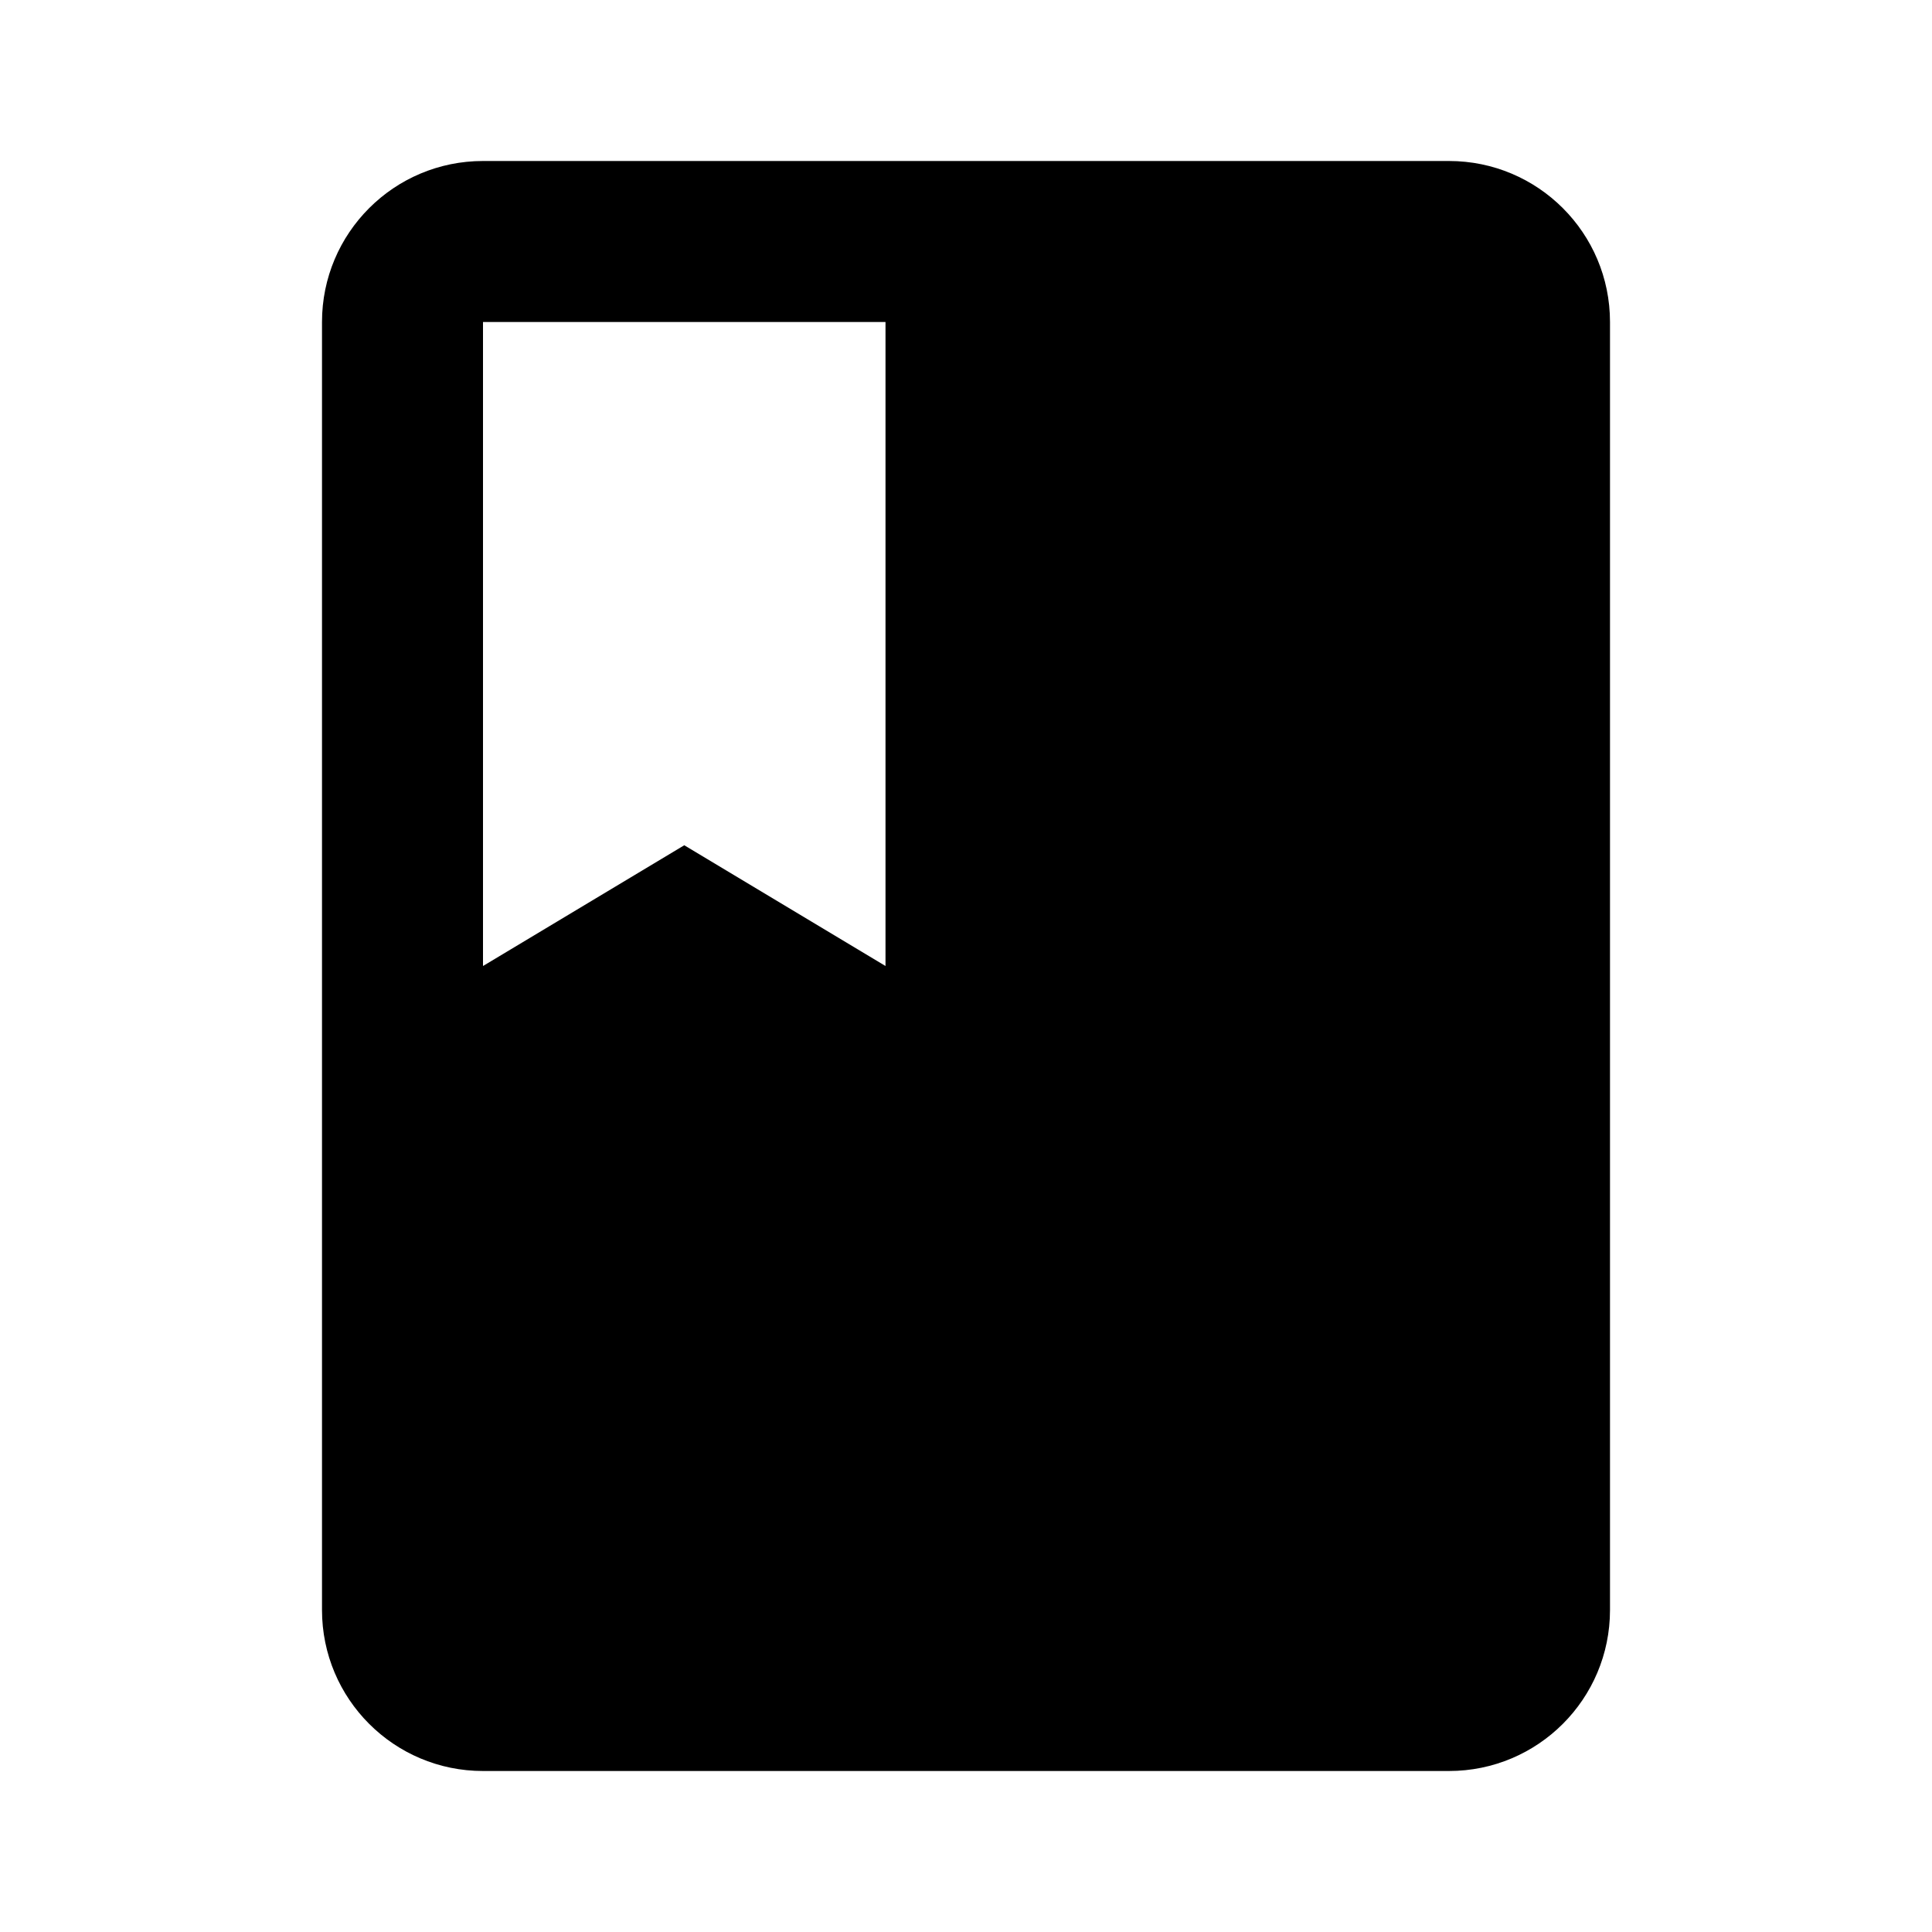
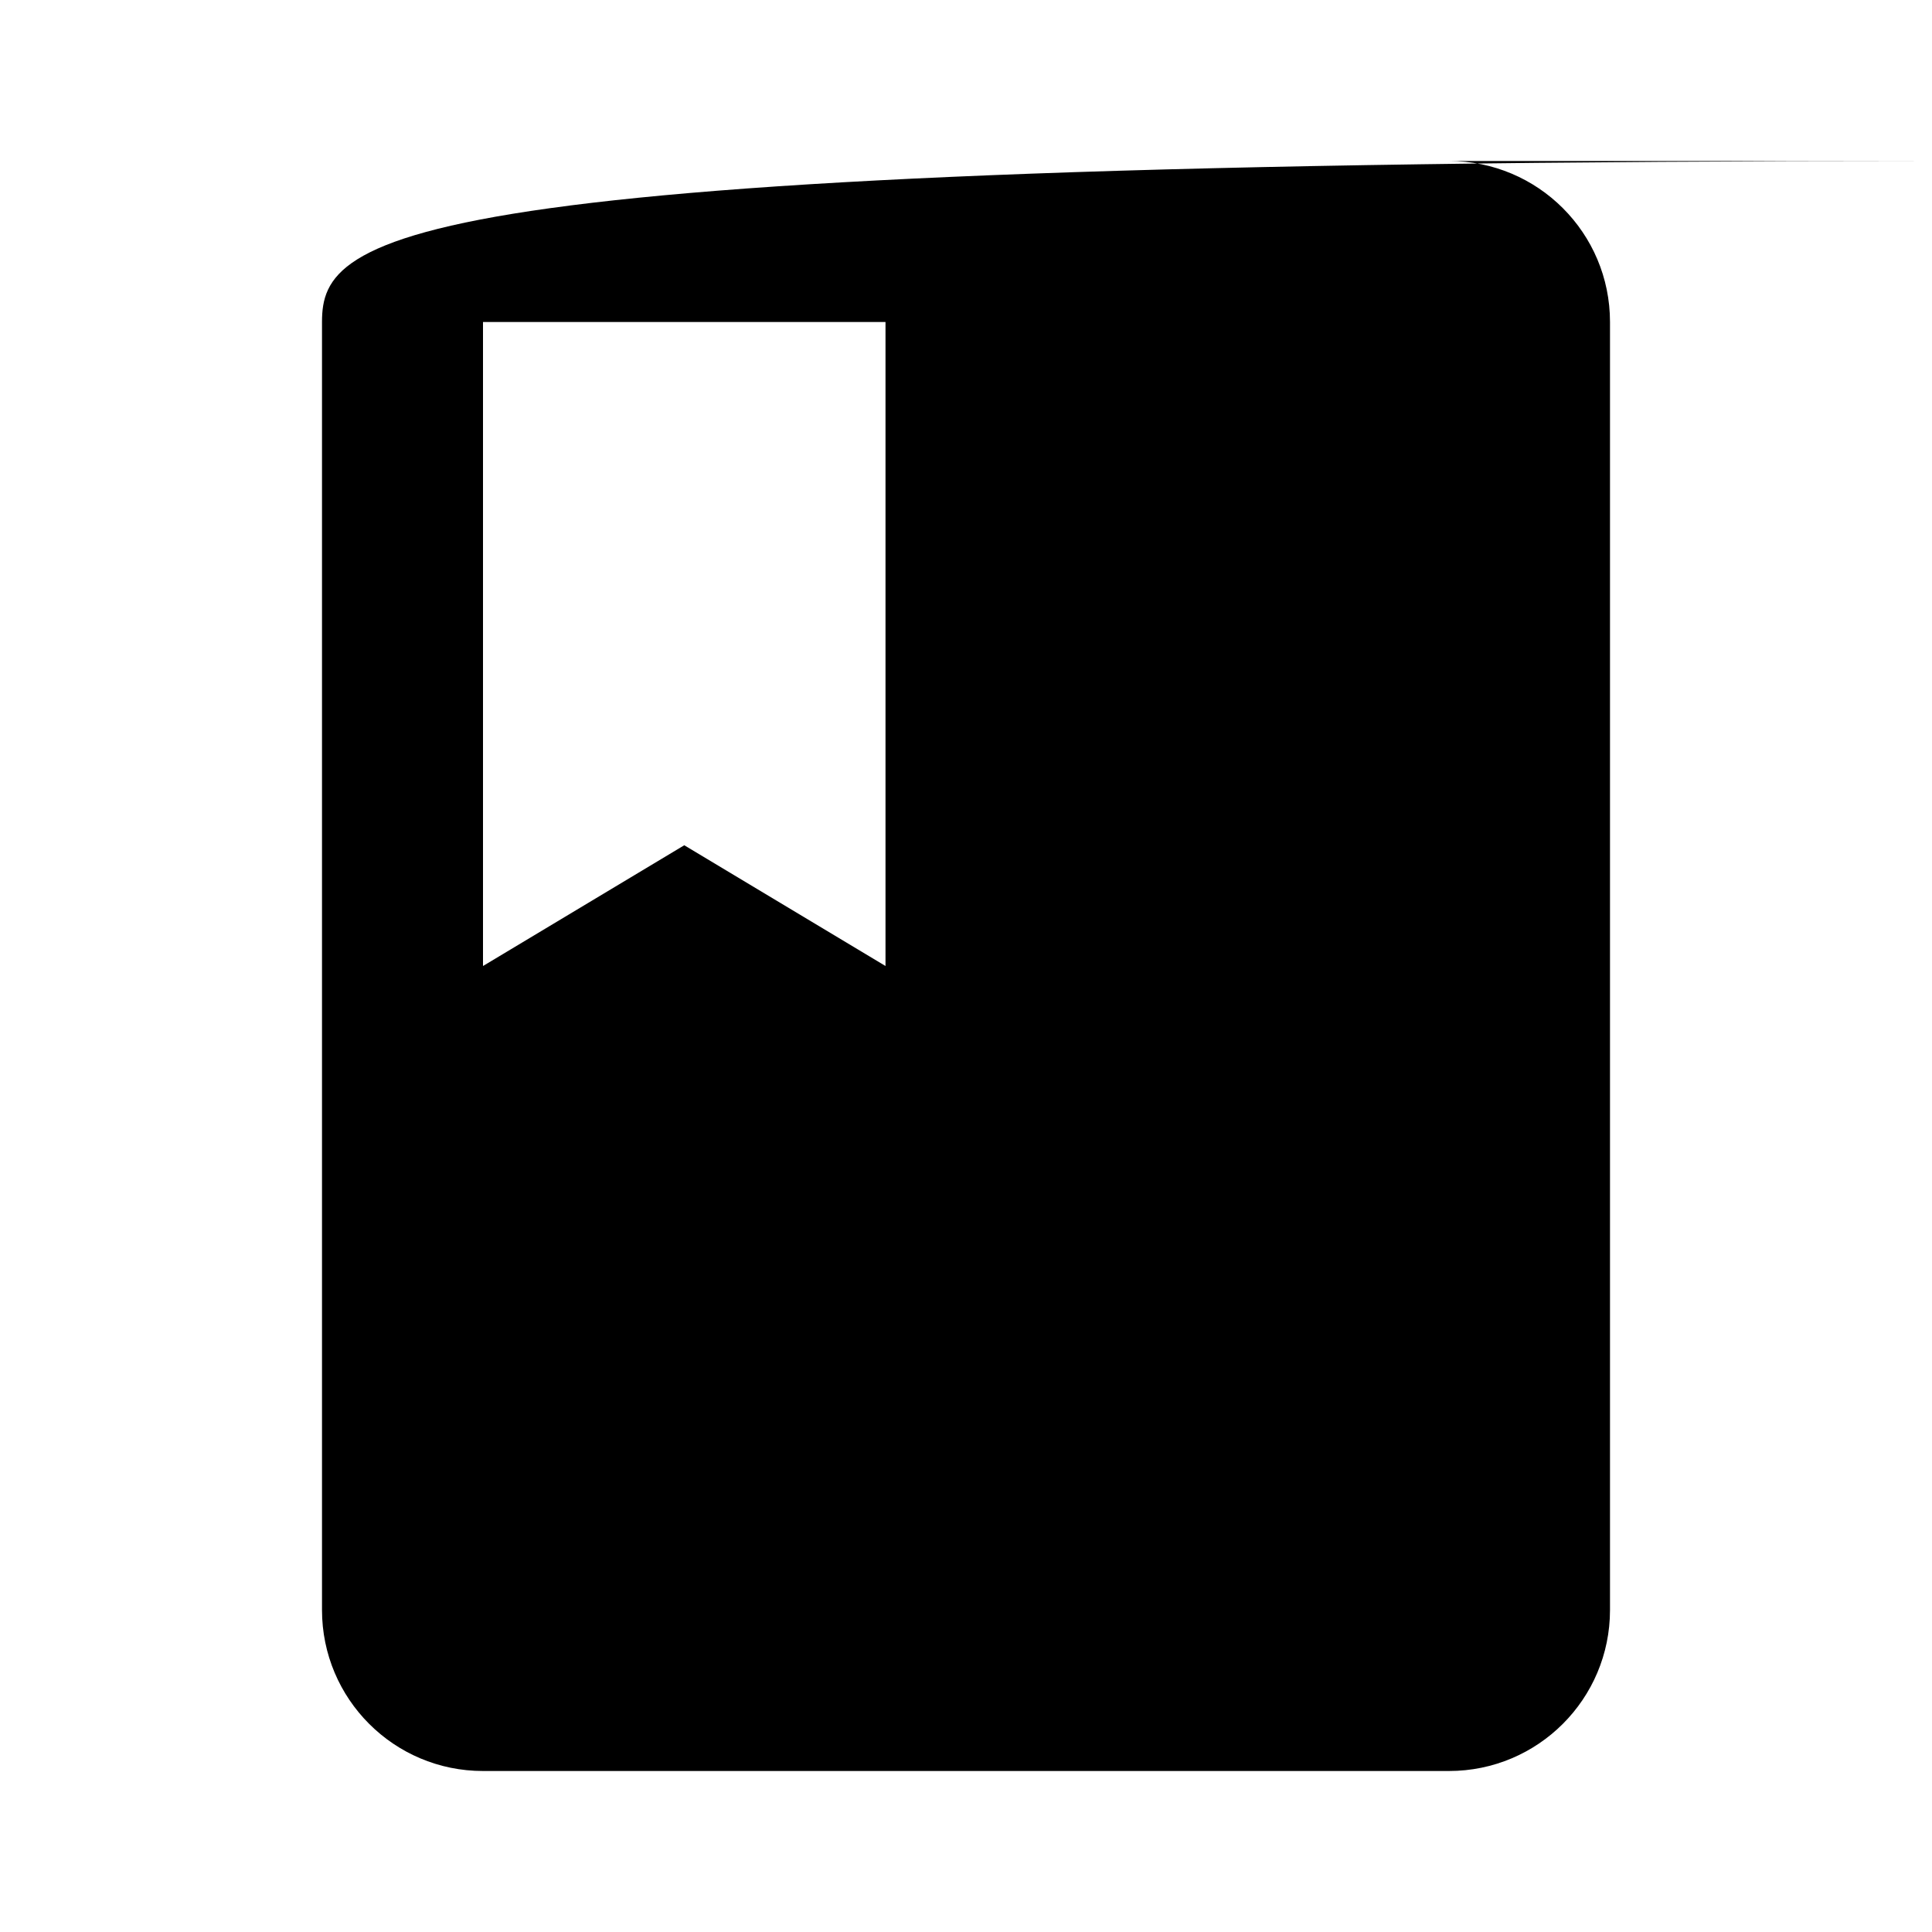
<svg xmlns="http://www.w3.org/2000/svg" width="48" height="48" viewBox="0 0 48 48">
-   <path d="M36 4H12C9.79 4 8 5.79 8 8v32c0 2.21 1.79 4 4 4h24c2.21 0 4-1.79 4-4V8c0-2.21-1.79-4-4-4zM12 8h10v16l-5-3-5 3V8z" />
+   <path d="M36 4h12C9.79 4 8 5.79 8 8v32c0 2.21 1.79 4 4 4h24c2.21 0 4-1.79 4-4V8c0-2.21-1.79-4-4-4zM12 8h10v16l-5-3-5 3V8z" />
</svg>
